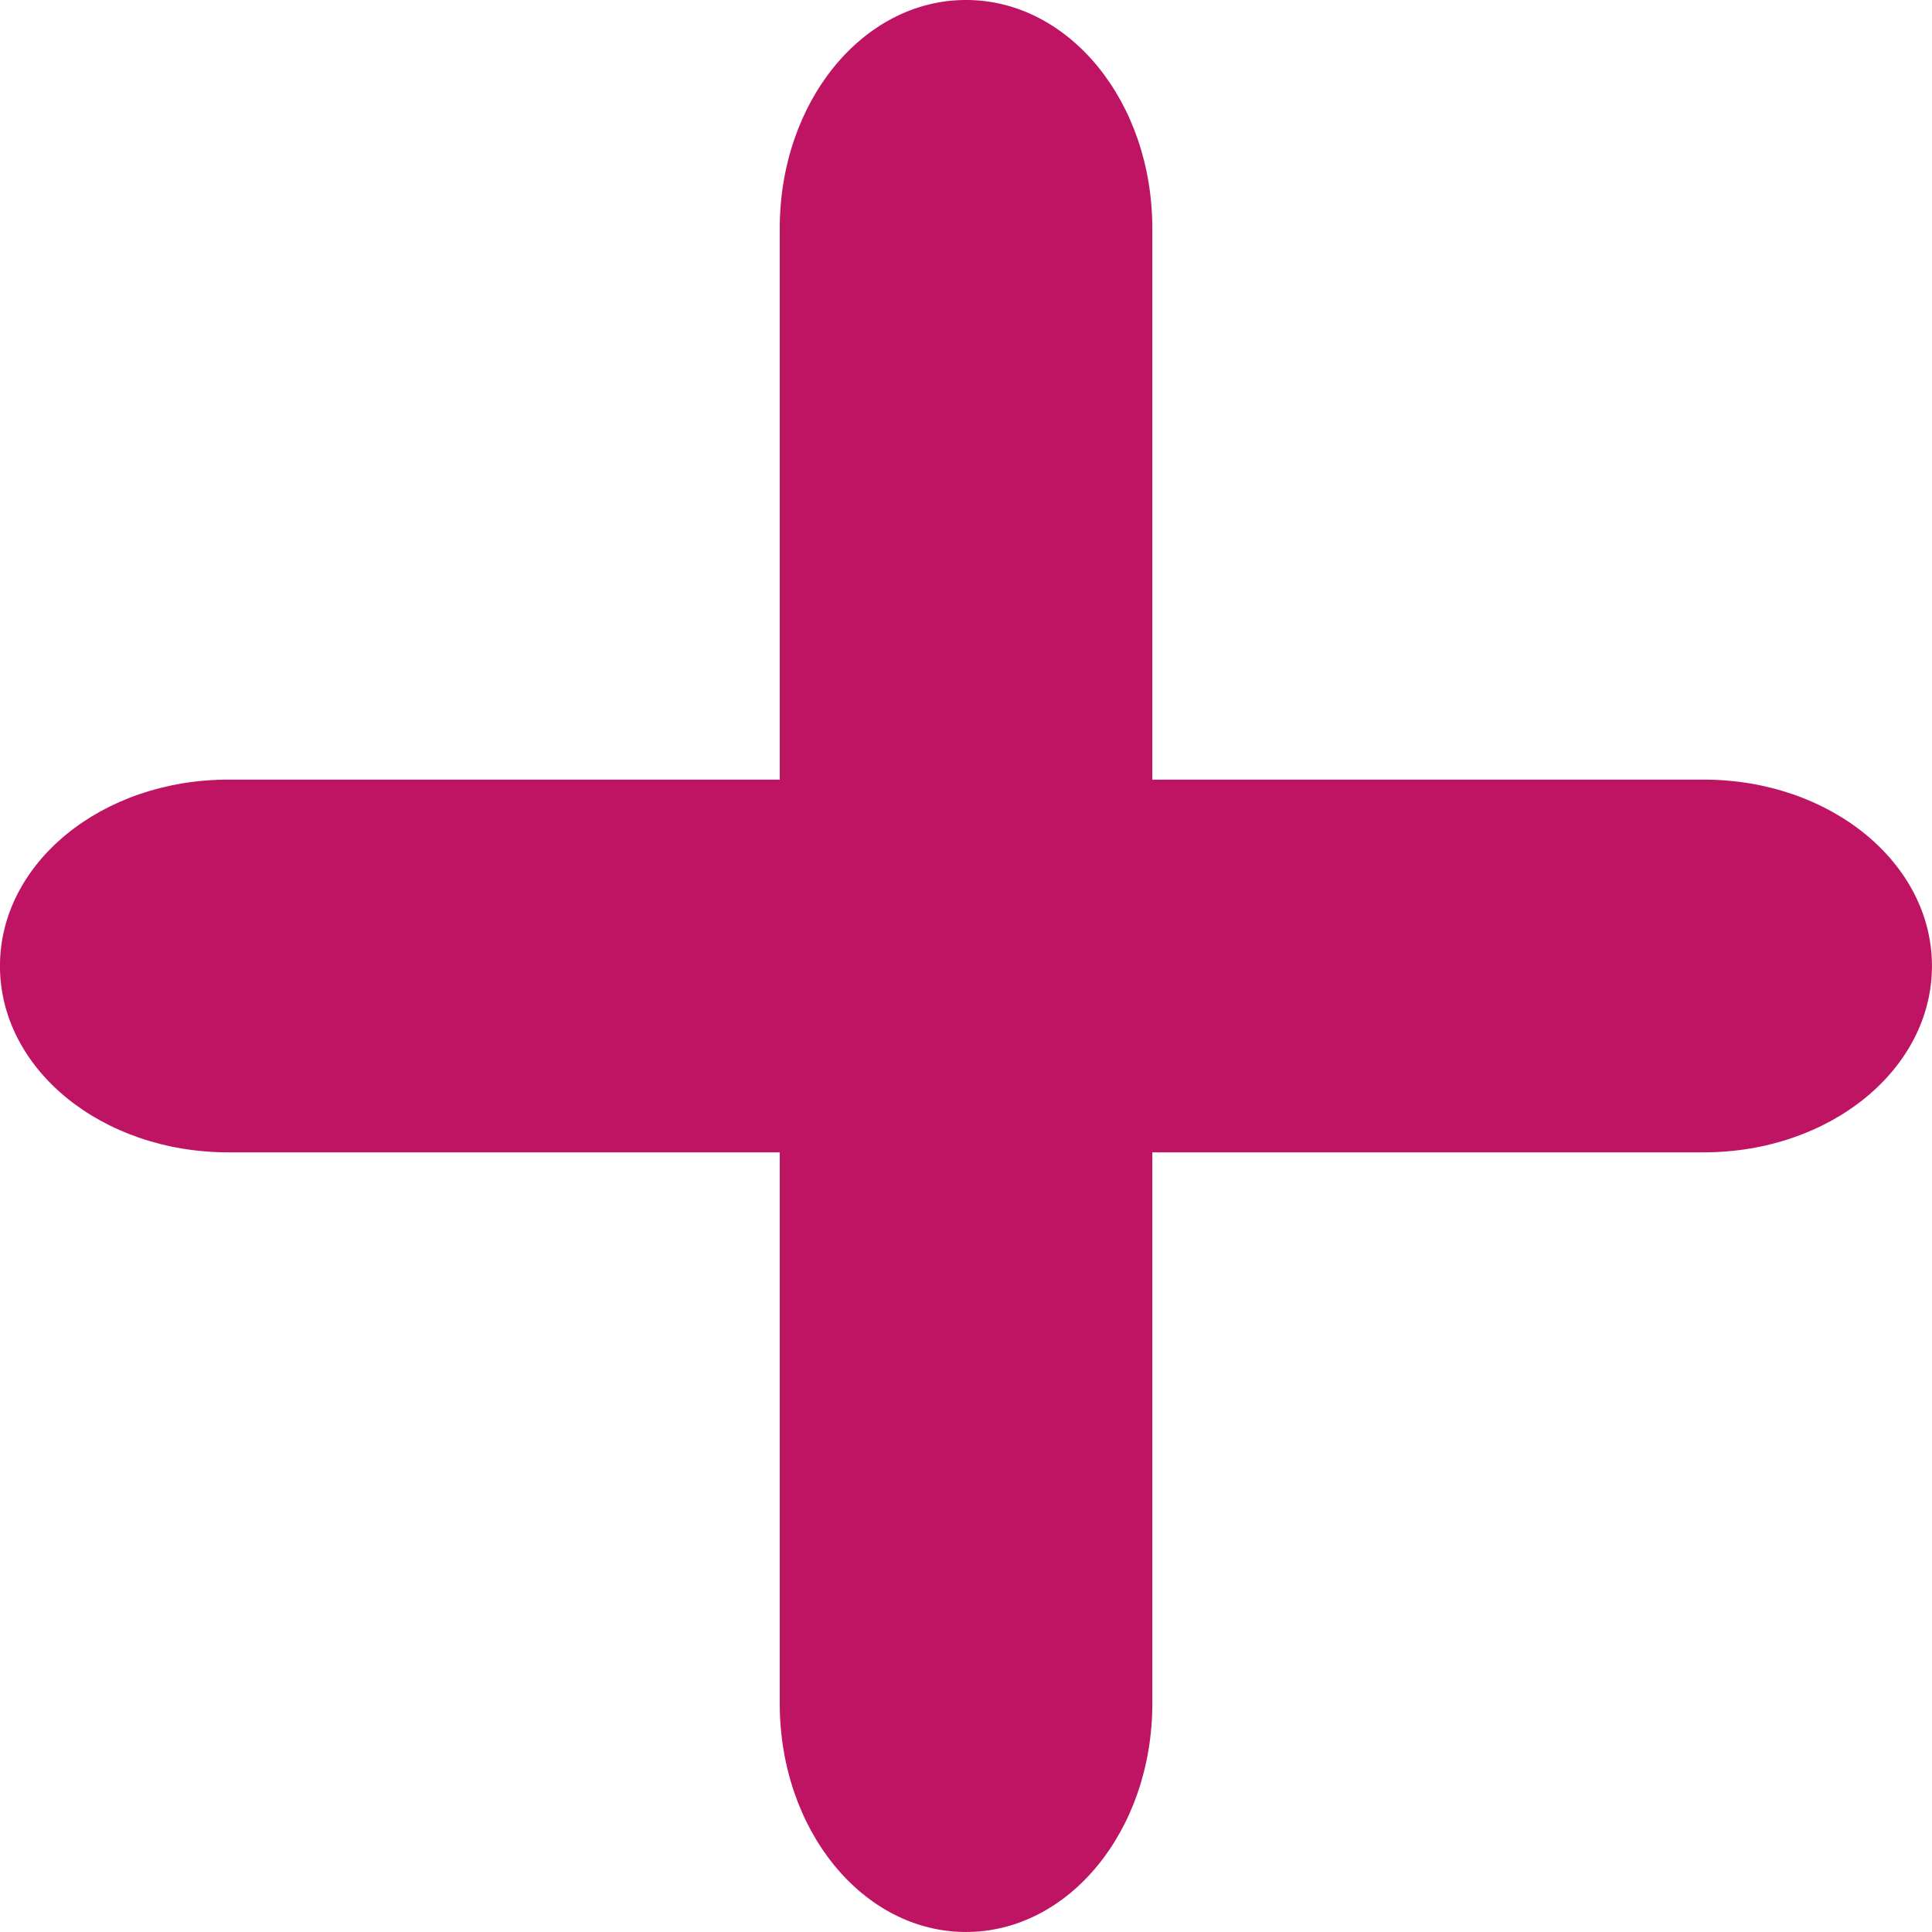
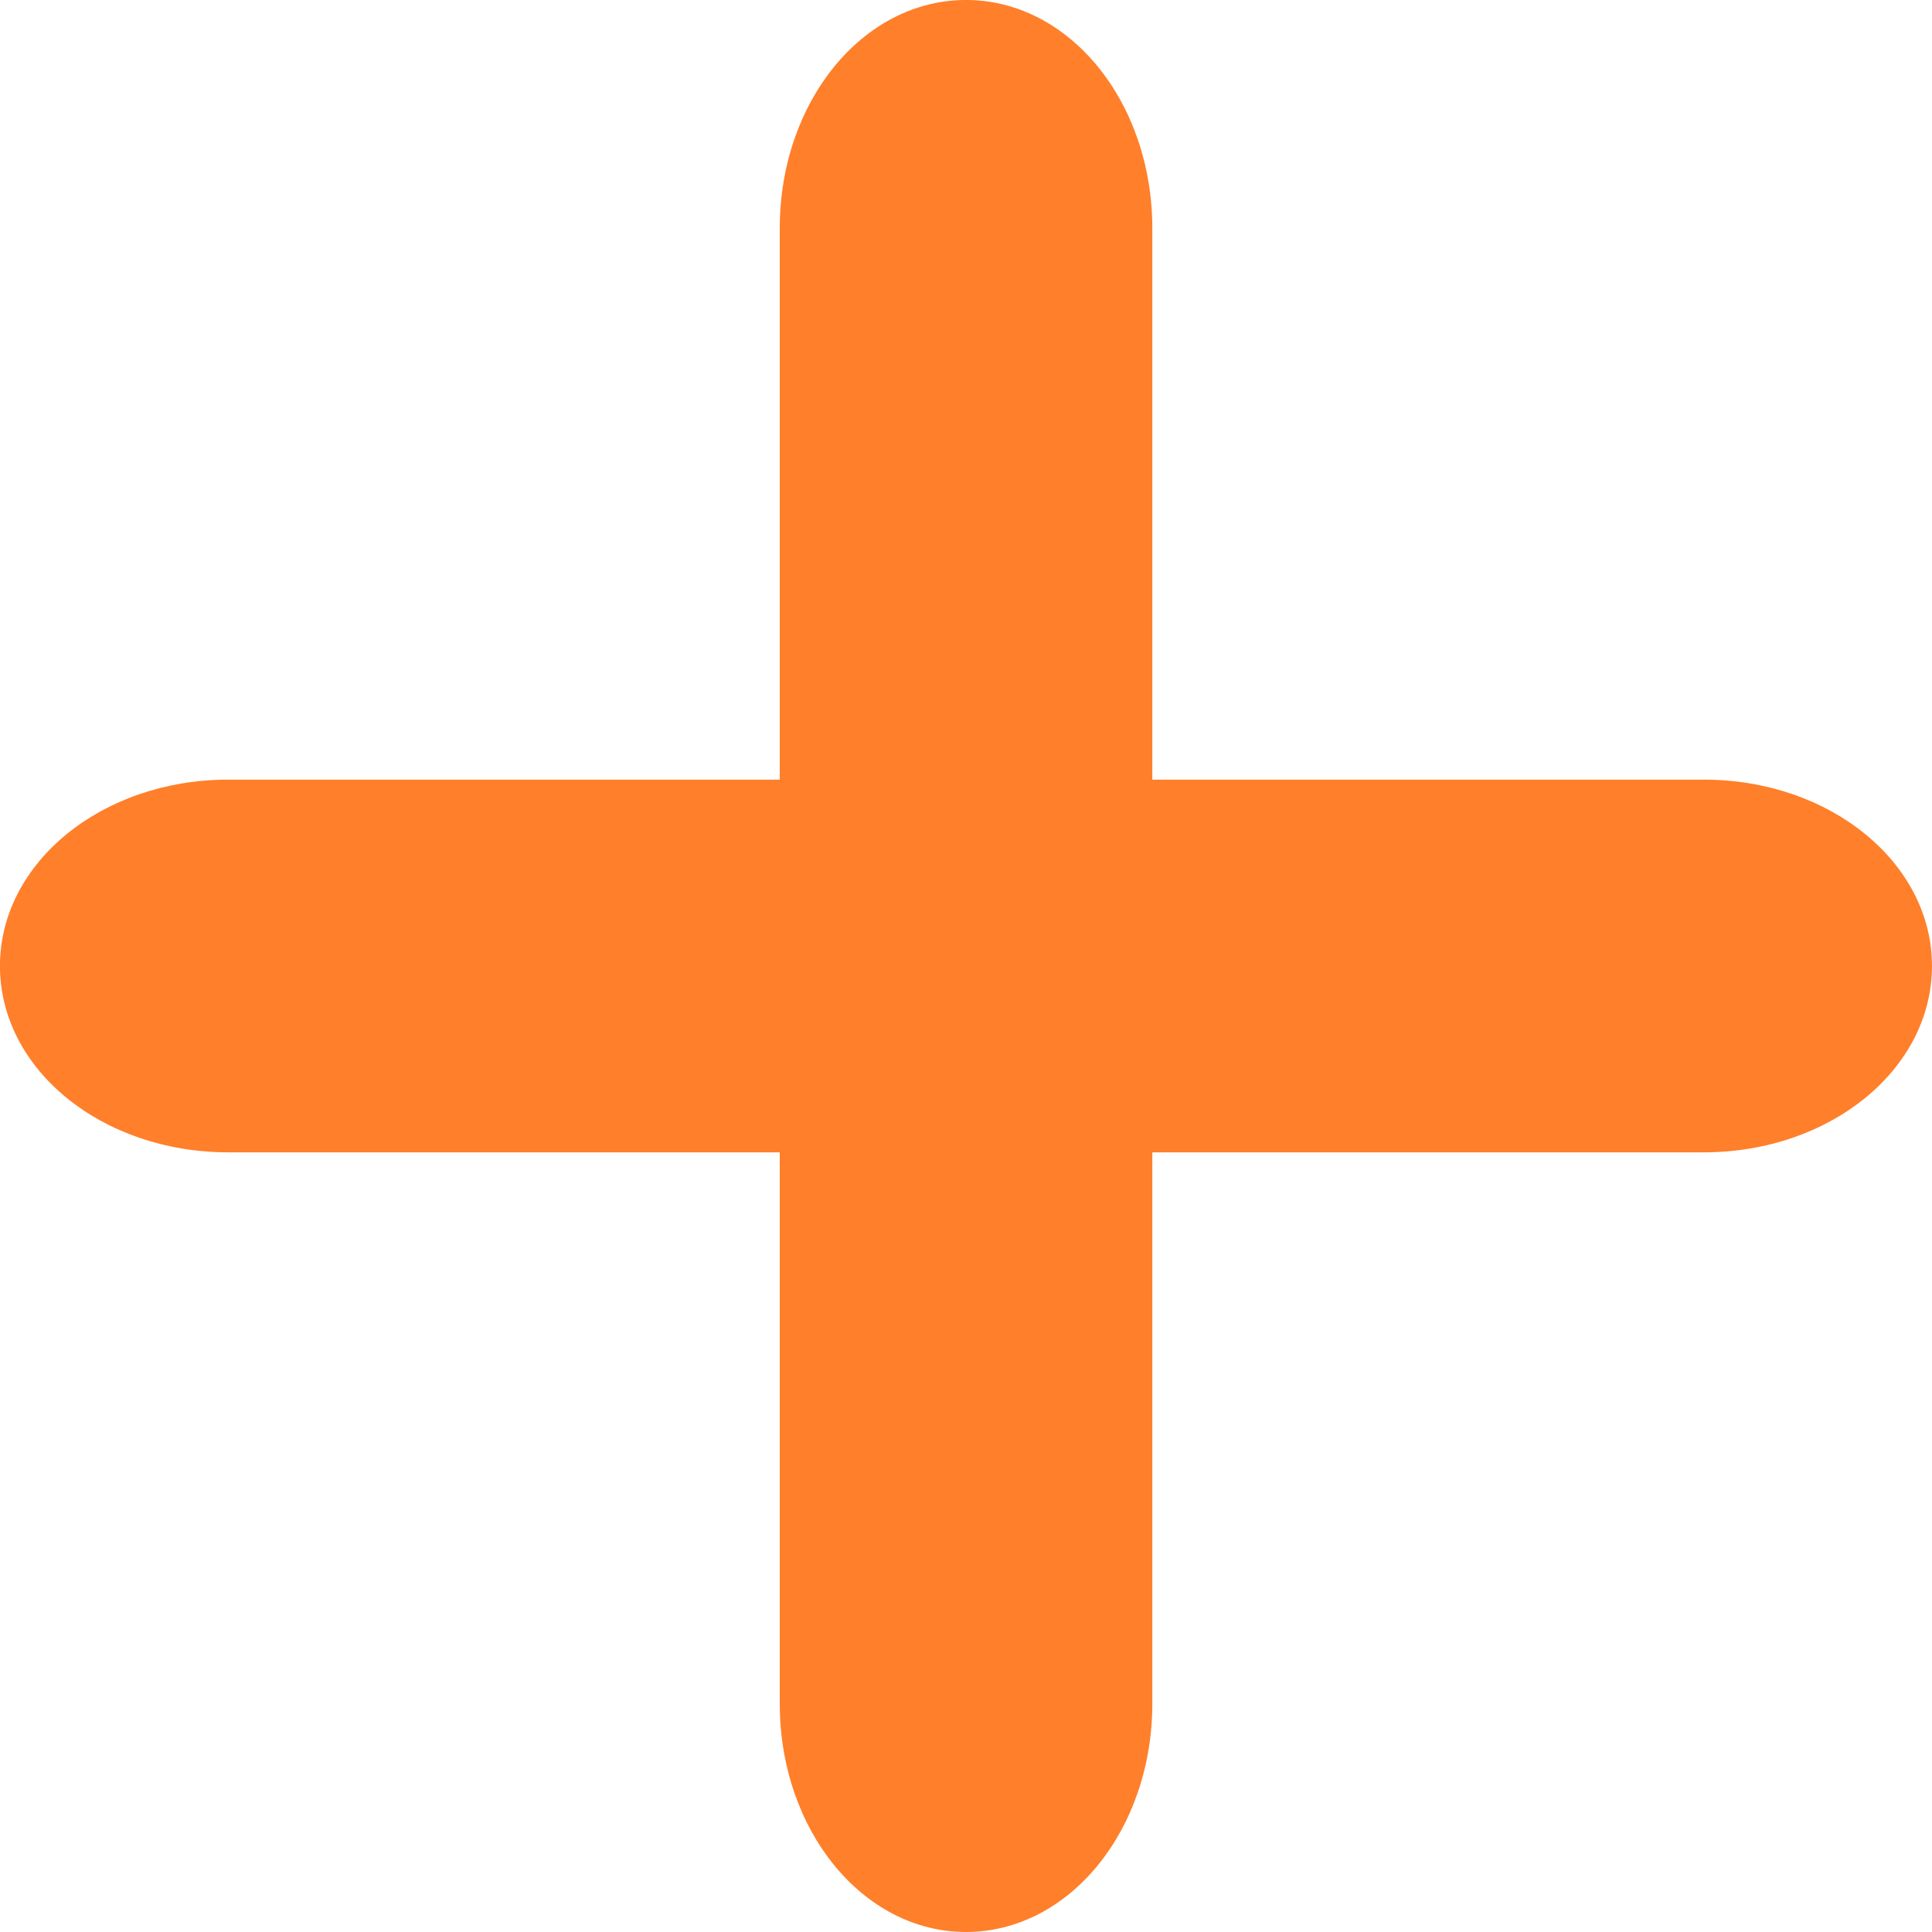
<svg xmlns="http://www.w3.org/2000/svg" width="48" height="48" viewBox="0 0 12.7 12.7" version="1.1" id="svg1" xml:space="preserve">
  <defs id="defs1" />
  <g id="layer1" transform="translate(-878.5056,-854.6353)">
    <g id="g13" transform="translate(-2.344667,-198.2418)">
-       <path id="rect7-2" style="fill:#bf1363;stroke:none;stroke-width:1.703;stroke-linecap:square;stroke-dasharray:none;fill-opacity:1" d="M 887.2 1052.877 C 886.522 1052.877 885.976 1053.546 885.976 1054.378 L 885.976 1058.002 L 882.351 1058.002 C 881.519 1058.002 880.85 1058.549 880.85 1059.227 C 880.85 1059.906 881.519 1060.452 882.351 1060.452 L 885.976 1060.452 L 885.976 1064.076 C 885.976 1064.907 886.522 1065.577 887.2 1065.577 C 887.879 1065.577 888.425 1064.907 888.425 1064.076 L 888.425 1060.452 L 892.05 1060.452 C 892.881 1060.452 893.55 1059.906 893.55 1059.227 C 893.55 1058.549 892.881 1058.002 892.05 1058.002 L 888.425 1058.002 L 888.425 1054.378 C 888.425 1053.546 887.879 1052.877 887.2 1052.877 z " />
+       <path id="rect7-2" style="fill:#ff7f2a;stroke:none;stroke-width:1.703;stroke-linecap:square;stroke-dasharray:none;fill-opacity:1" d="M 887.2 1052.877 C 886.522 1052.877 885.976 1053.546 885.976 1054.378 L 885.976 1058.002 L 882.351 1058.002 C 881.519 1058.002 880.85 1058.549 880.85 1059.227 C 880.85 1059.906 881.519 1060.452 882.351 1060.452 L 885.976 1060.452 L 885.976 1064.076 C 885.976 1064.907 886.522 1065.577 887.2 1065.577 C 887.879 1065.577 888.425 1064.907 888.425 1064.076 L 888.425 1060.452 L 892.05 1060.452 C 892.881 1060.452 893.55 1059.906 893.55 1059.227 C 893.55 1058.549 892.881 1058.002 892.05 1058.002 L 888.425 1058.002 L 888.425 1054.378 C 888.425 1053.546 887.879 1052.877 887.2 1052.877 z " />
    </g>
  </g>
</svg>
